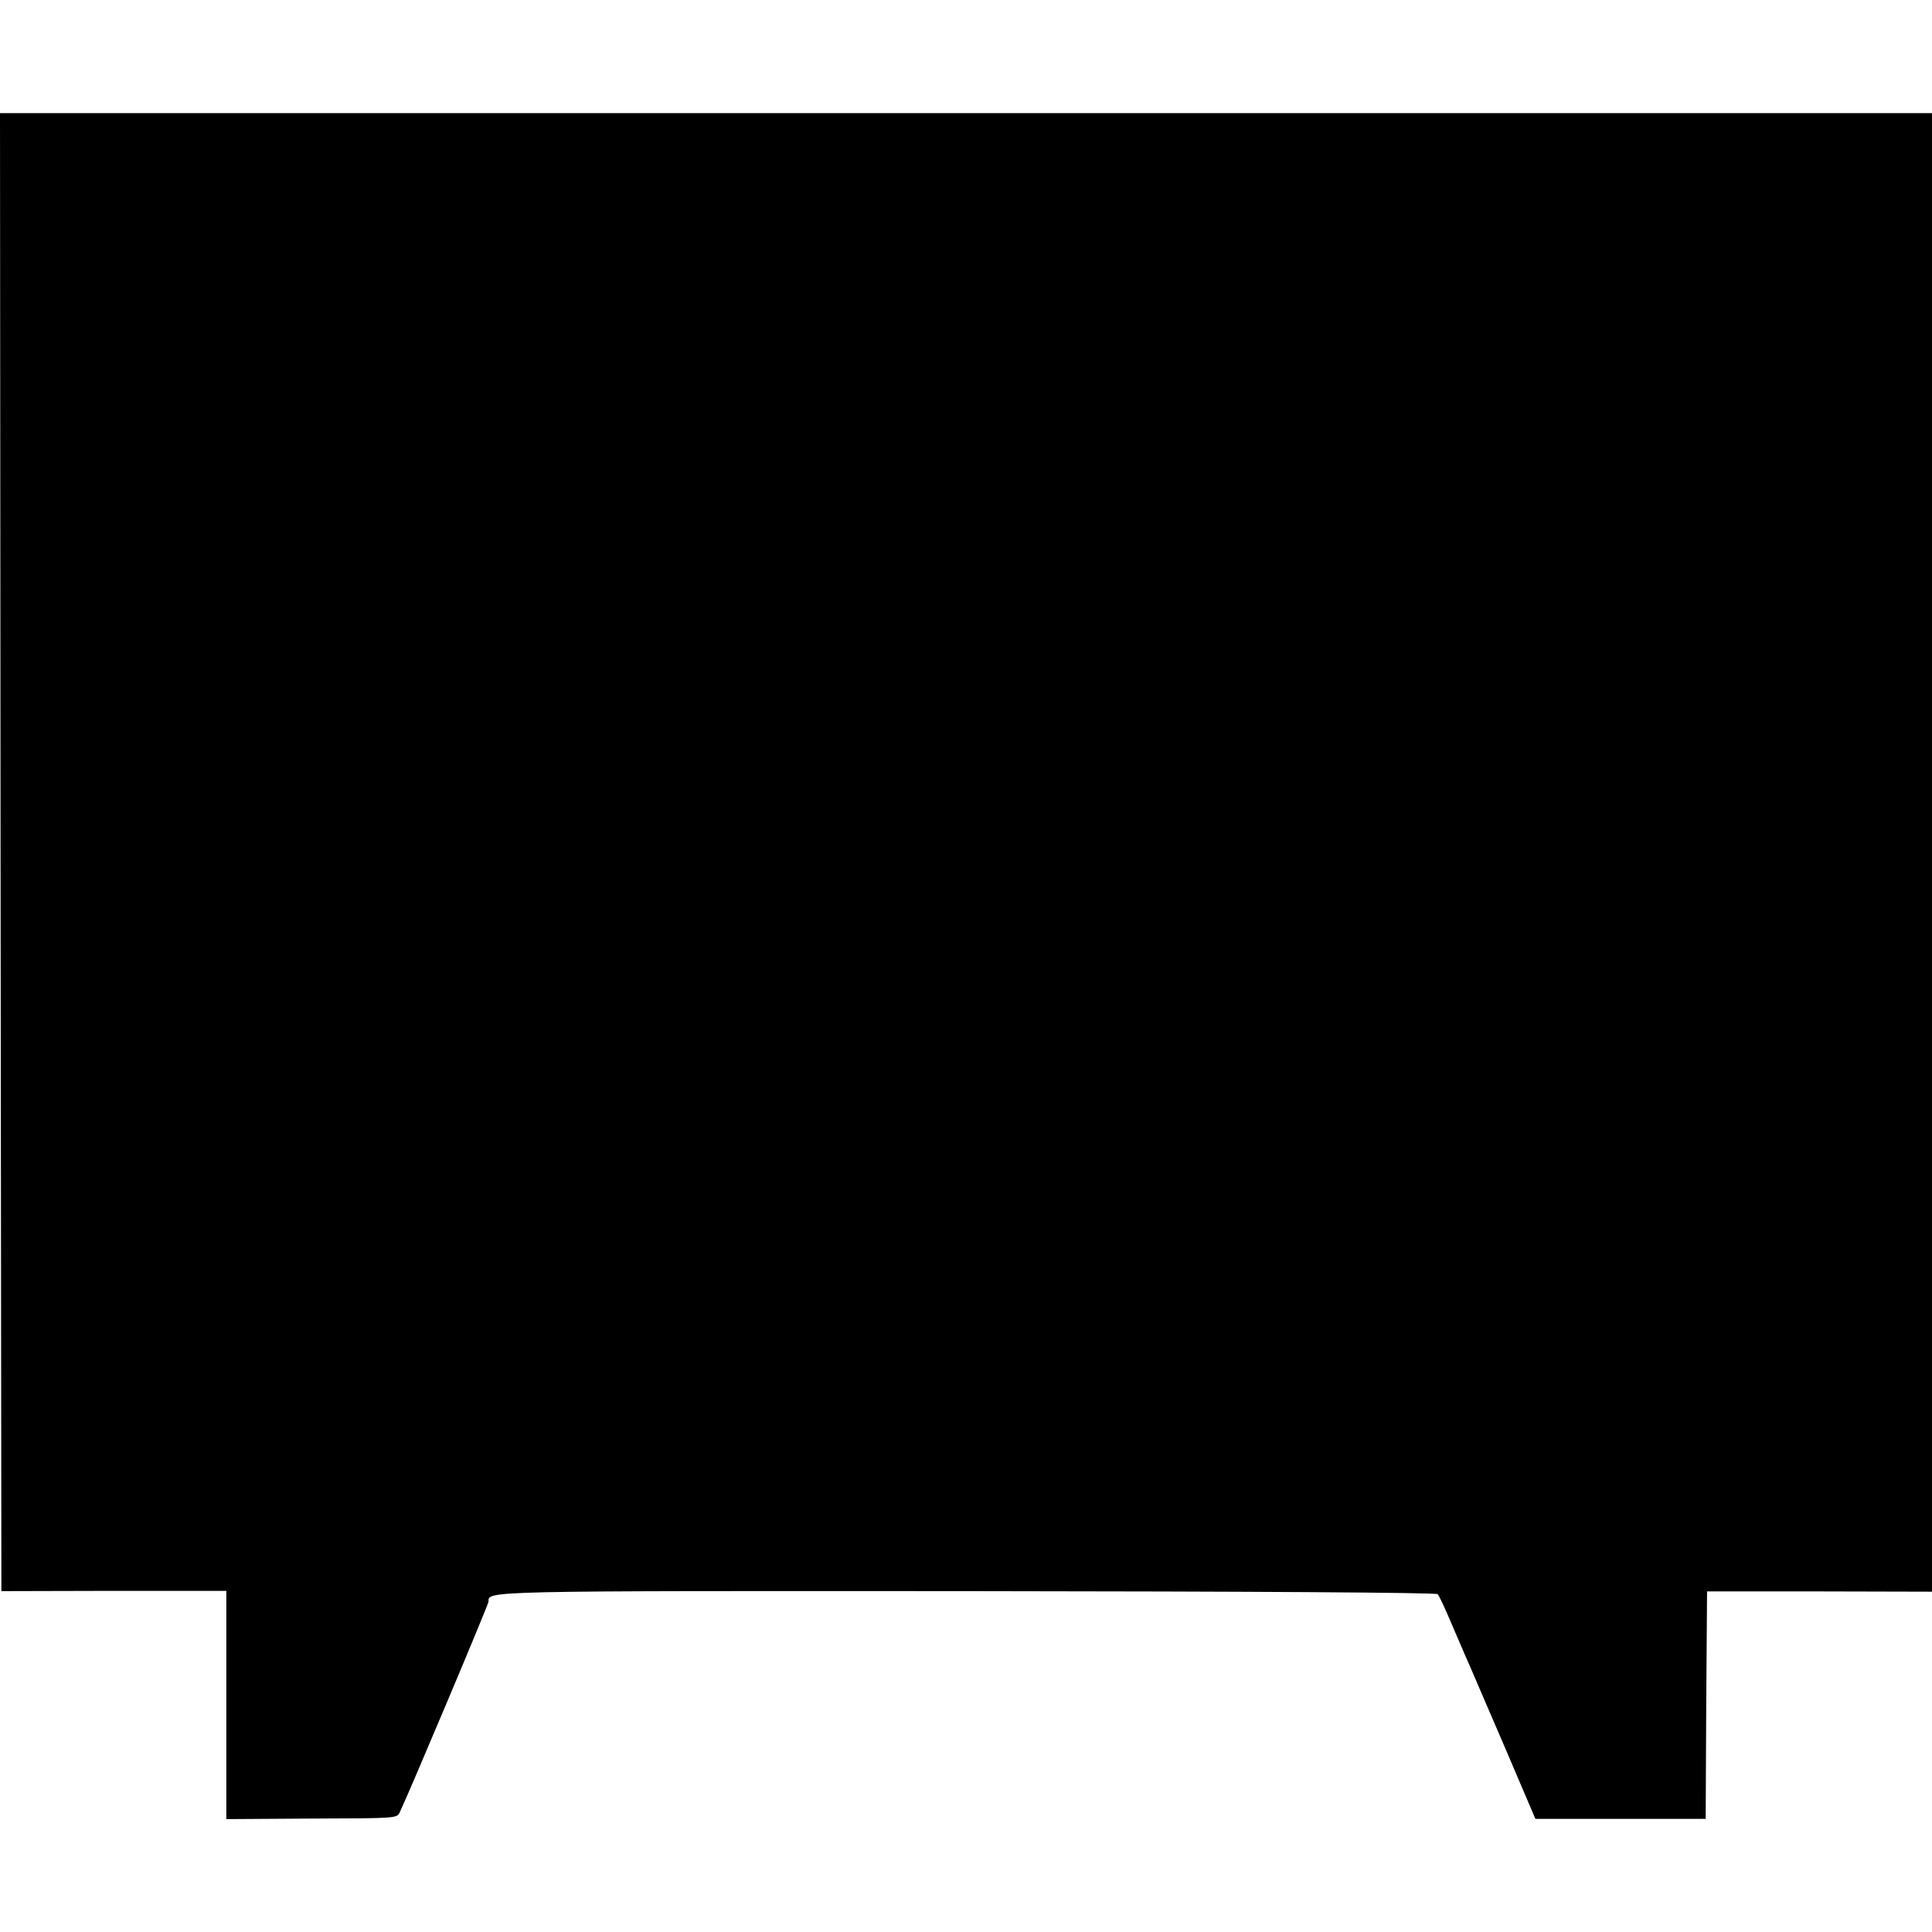
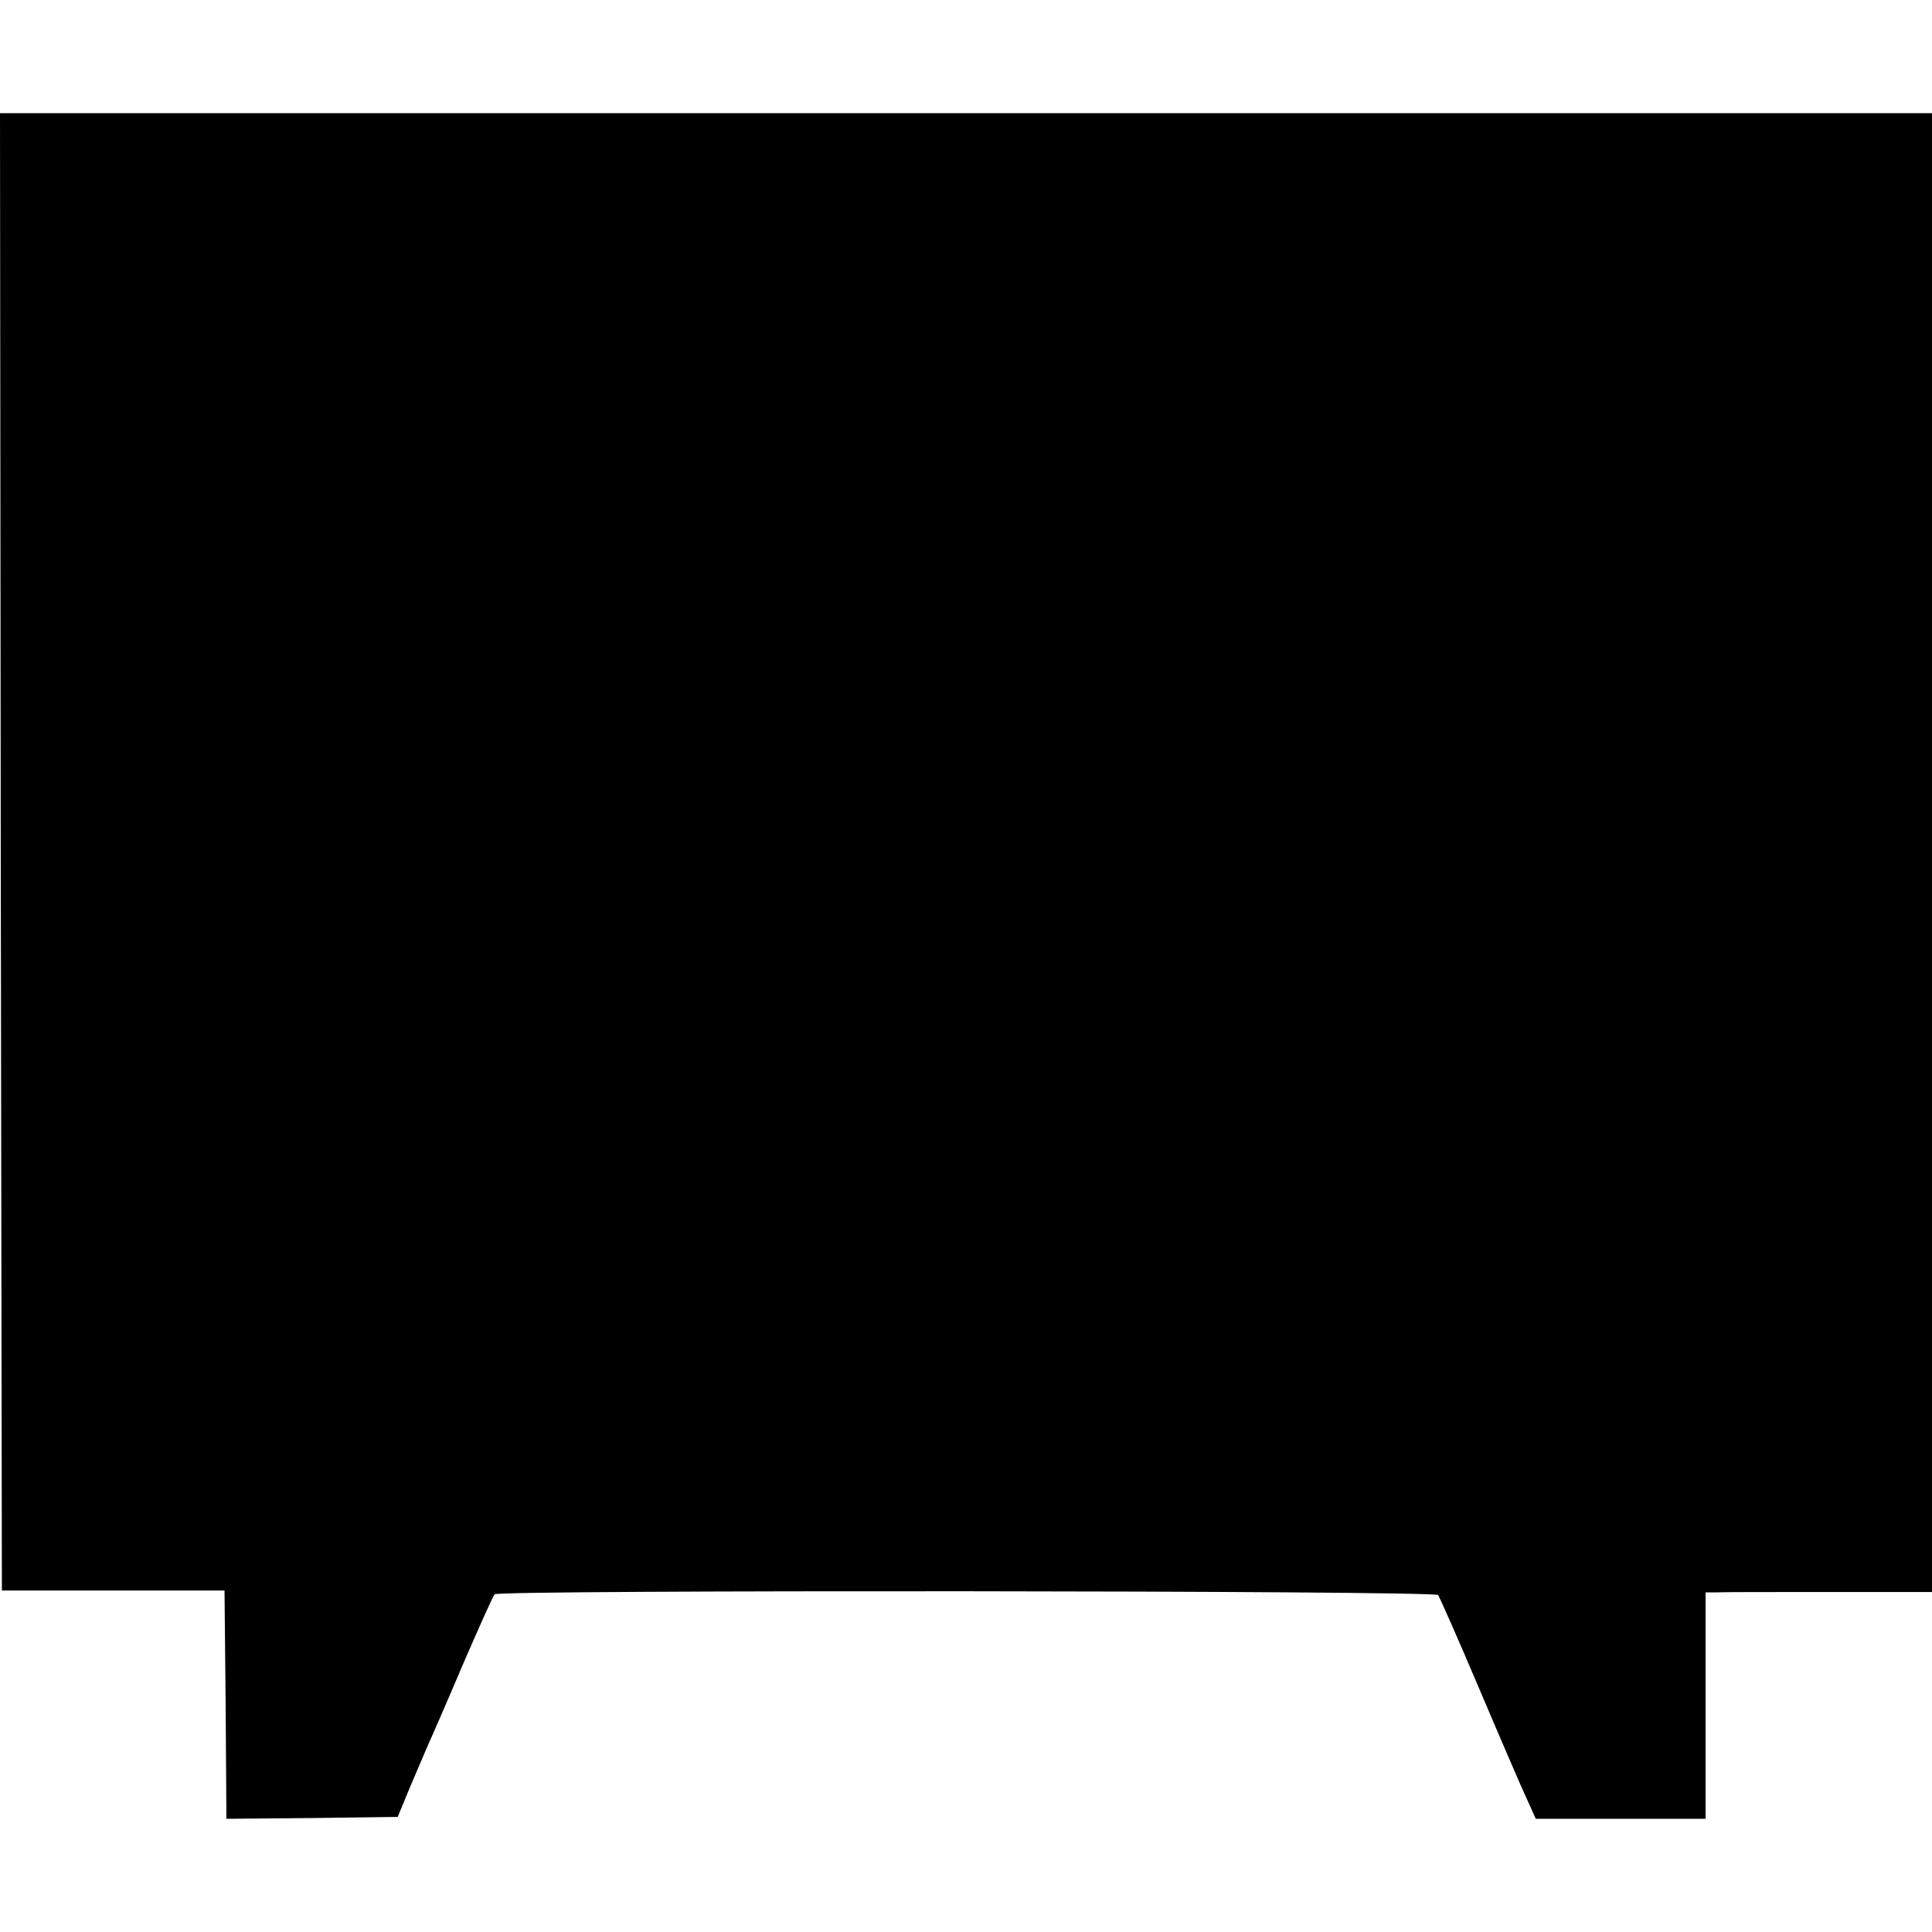
- <svg xmlns="http://www.w3.org/2000/svg" version="1.0" width="700pt" height="700pt" viewBox="0 0 700 700" preserveAspectRatio="xMidYMid meet">
-   <g transform="translate(0,700) scale(0.1,-0.1)" fill="#000000" stroke="none">
-     <path d="M2 3913 l3 -2678 407 1 408 0 0 -414 0 -413 309 2 c306 1 309 1 319 22 35 73 322 754 322 764 0 39 -33 39 1734 38 1031 -1 1700 -5 1705 -11 5 -5 28 -54 51 -109 24 -55 52 -122 65 -150 12 -27 70 -164 130 -302 l108 -253 308 0 309 0 2 412 3 412 408 0 407 -1 0 2679 0 2678 -3500 0 -3500 0 2 -2677z" />
+ <svg xmlns="http://www.w3.org/2000/svg" version="1.0" width="512pt" height="512pt" viewBox="0 0 512 512" preserveAspectRatio="xMidYMid meet">
+   <g transform="translate(0,512) scale(0.1,-0.1)" fill="#000000" stroke="none">
+     <path d="M2 2863 l3 -1958 295 0 295 0 3 -303 2 -302 227 2 227 3 33 80 c19 44 40 94 47 110 8 17 49 111 91 210 43 99 81 185 86 190 9 12 2488 10 2500 -2 4 -5 53 -116 109 -248 56 -132 113 -264 126 -292 l24 -53 225 0 225 0 0 300 0 300 28 0 c15 1 150 1 300 1 l272 0 0 1960 0 1959 -2560 0 -2560 0 2 -1957z" />
  </g>
</svg>
